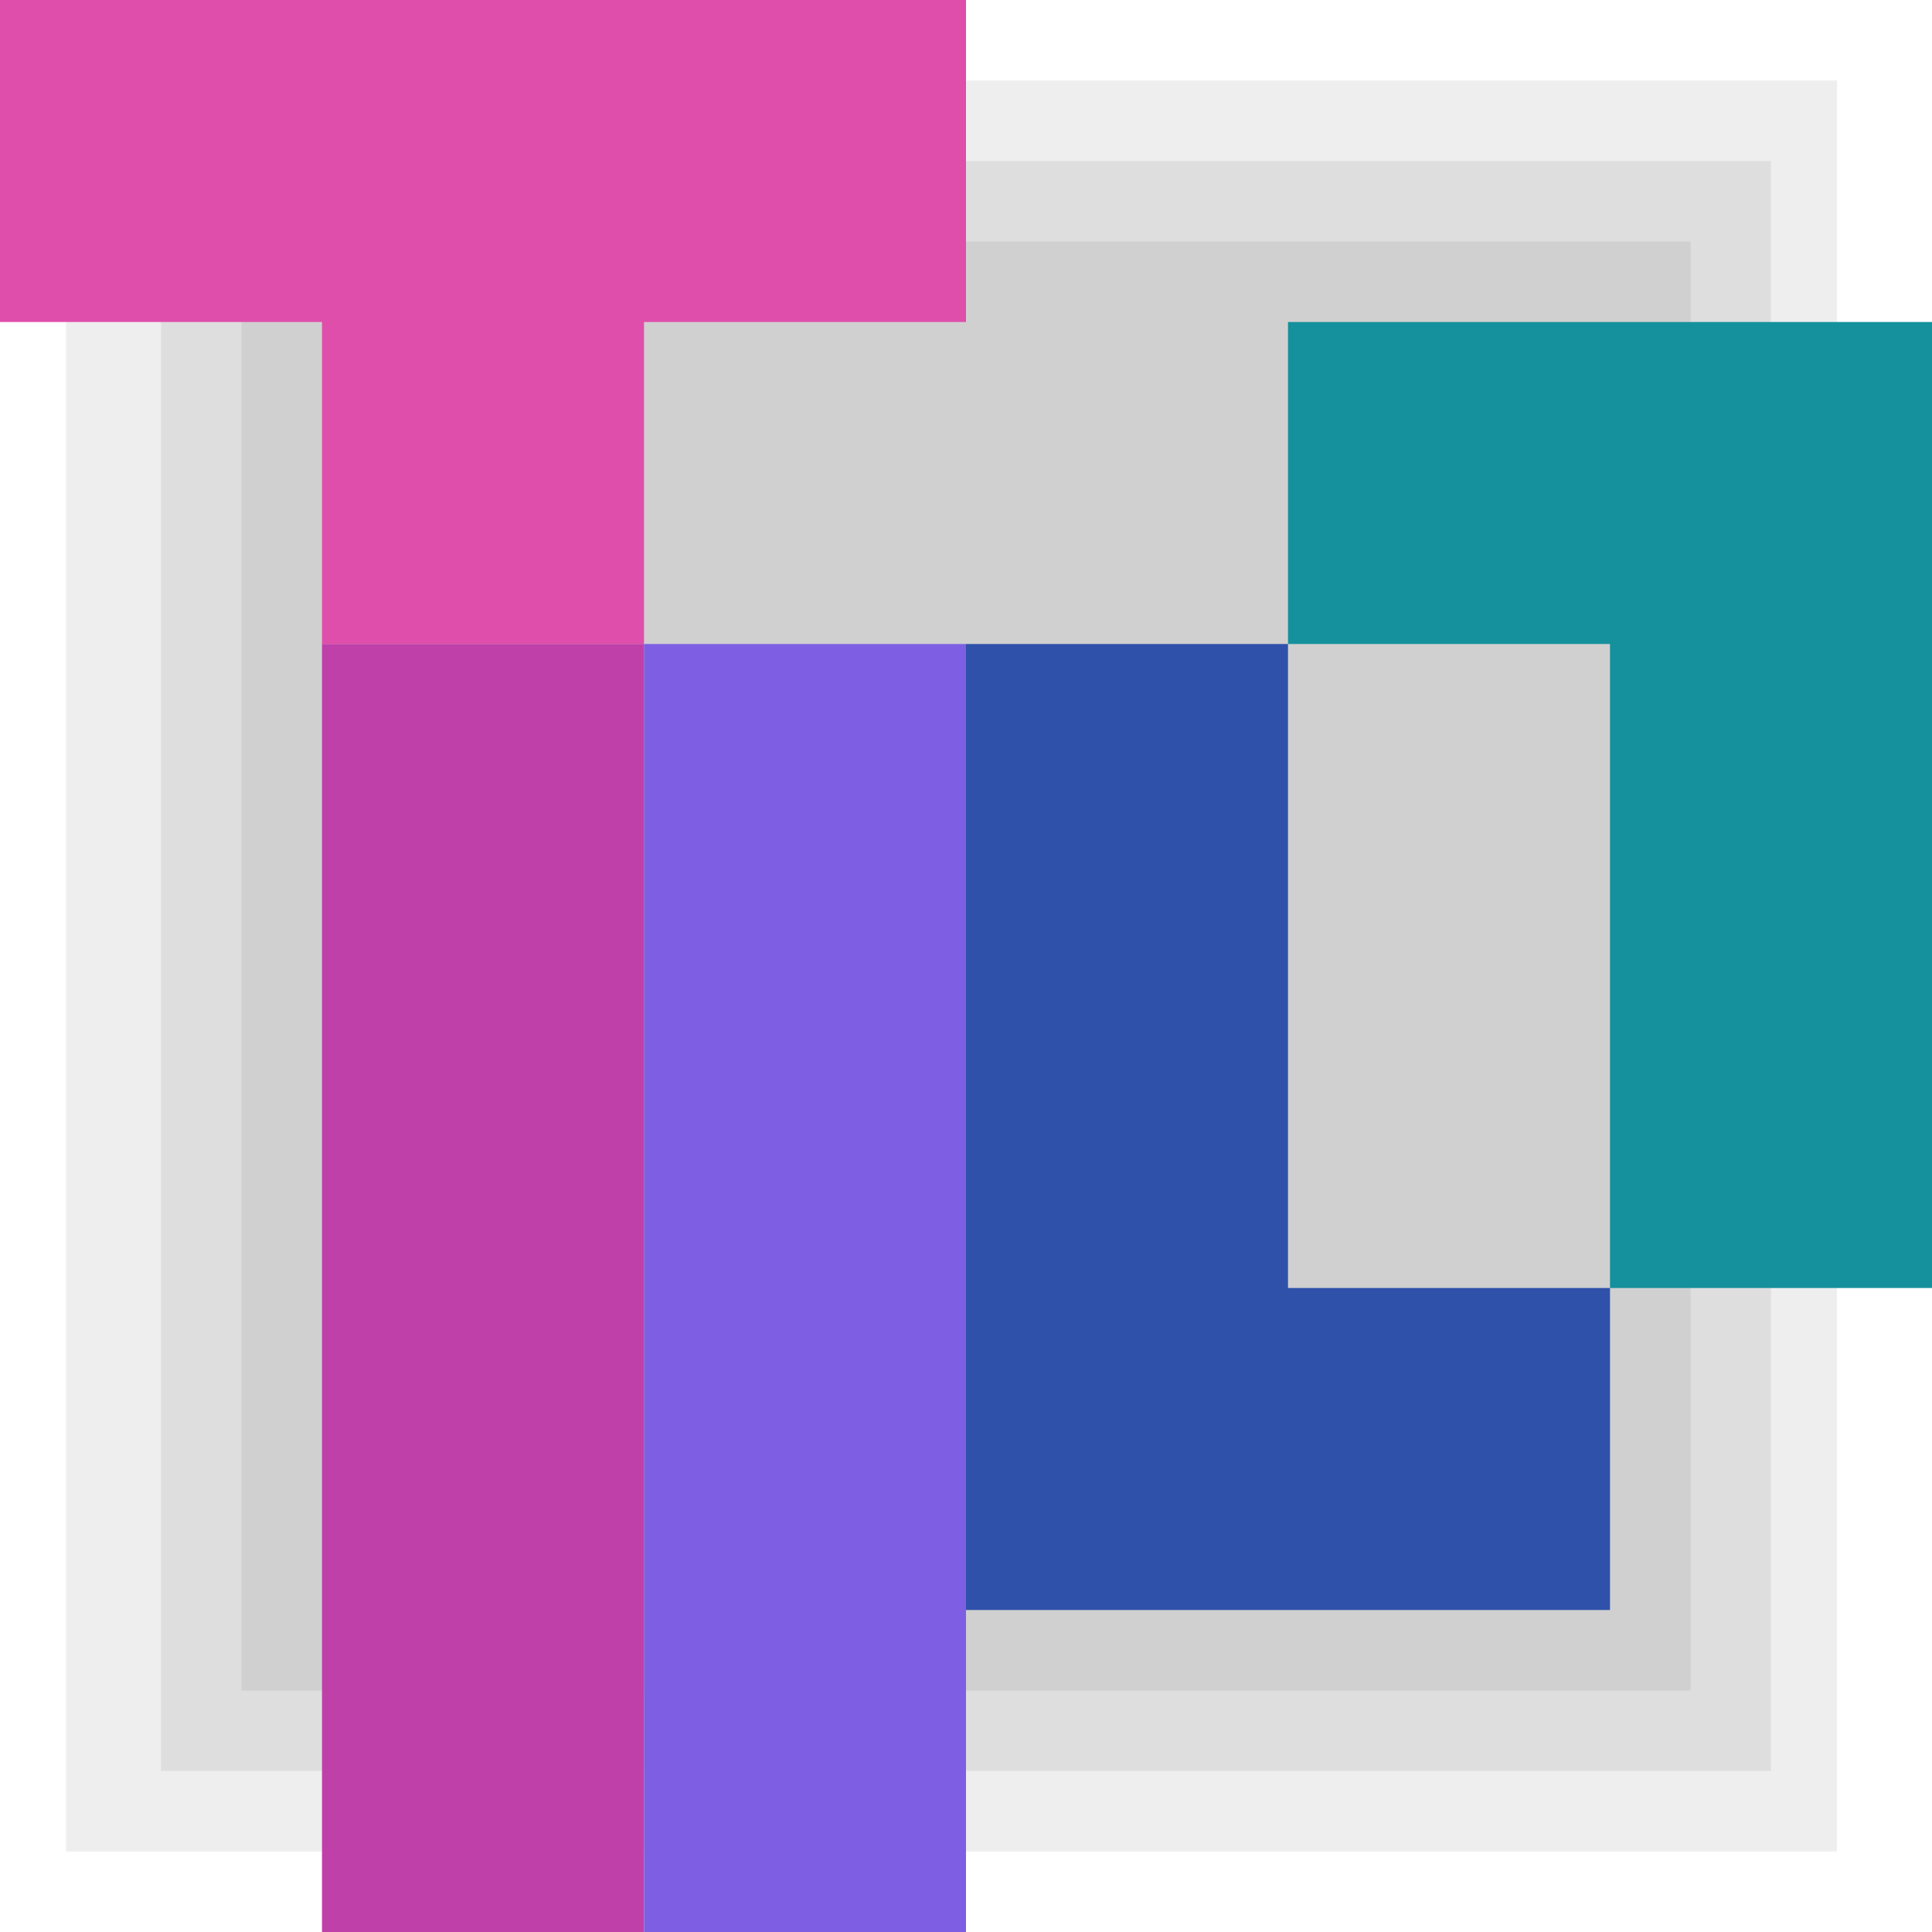
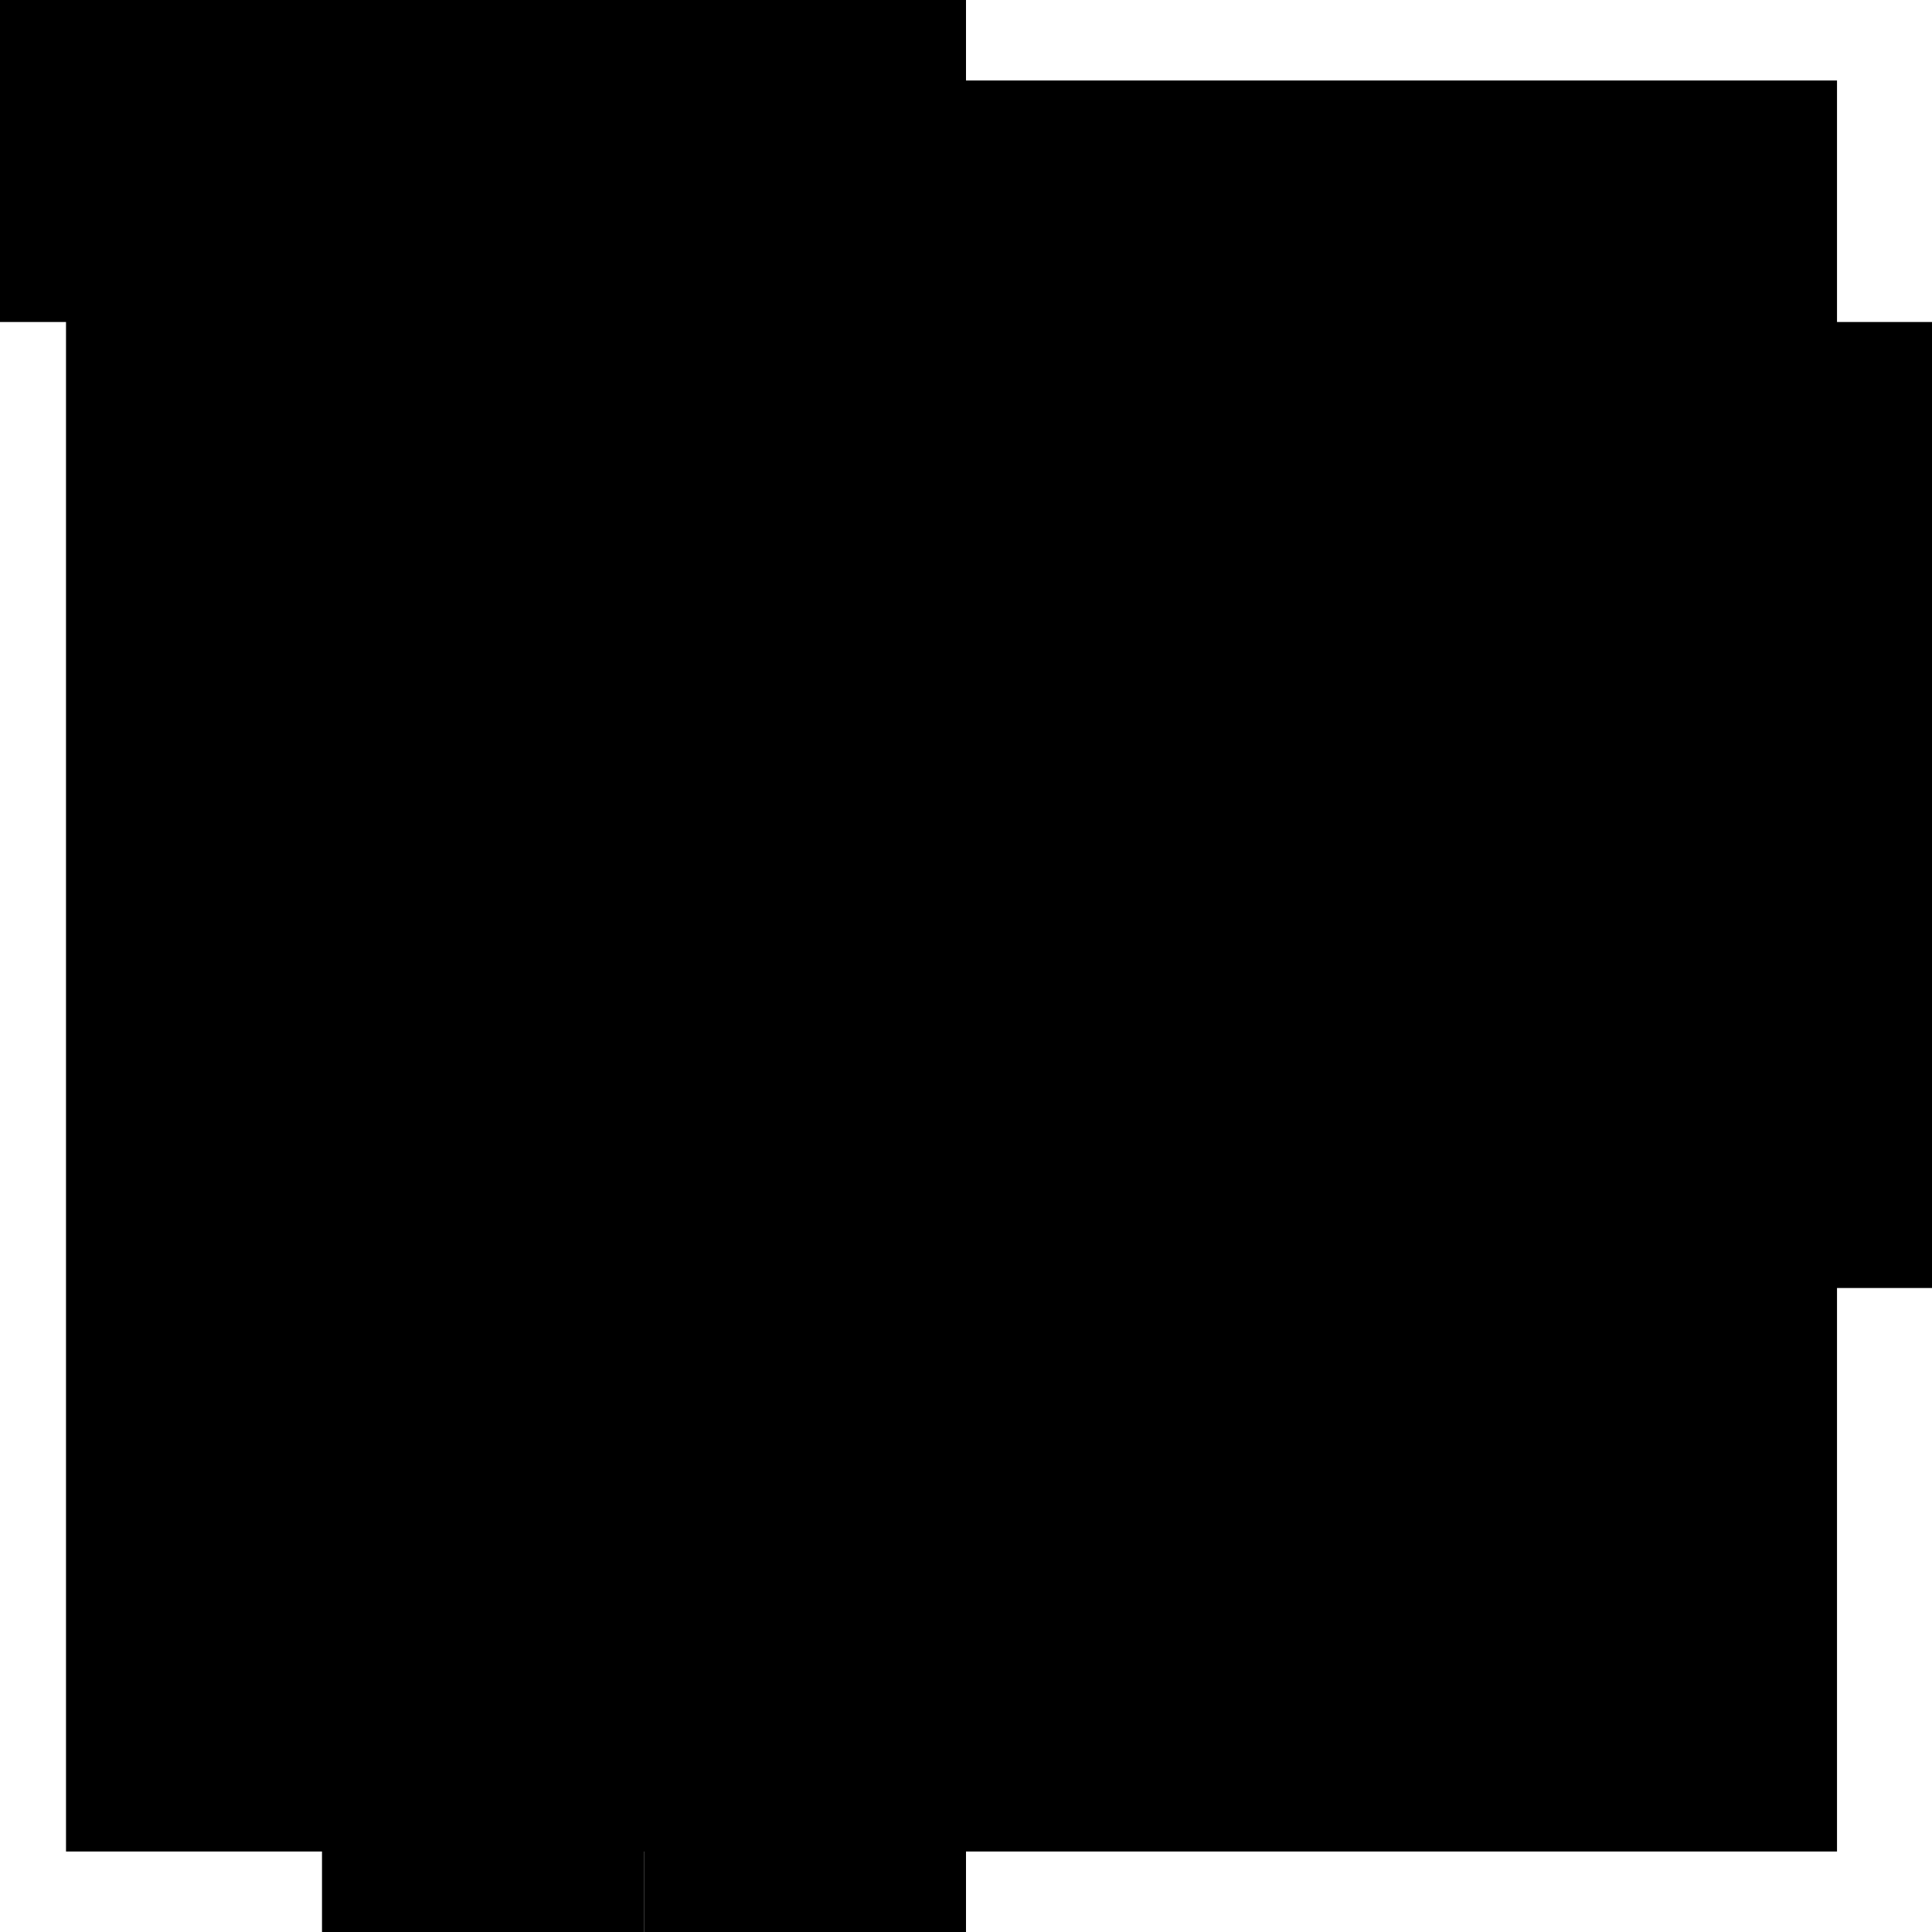
<svg xmlns="http://www.w3.org/2000/svg" width="60mm" height="60mm" viewBox="0 0 60 60" version="1.1" id="svg9638">
  <defs id="defs9632" />
  <g id="layer1" transform="translate(0,-237)">
-     <rect style="opacity:0.07;fill:#000000;fill-opacity:1;stroke:none;stroke-width:22.291;stroke-linecap:butt;stroke-linejoin:miter;stroke-miterlimit:4;stroke-dasharray:none;stroke-opacity:1" id="rect14257" width="55" height="55" x="2.05" y="239.5" />
-     <rect style="opacity:0.07;fill:#000000;fill-opacity:1;stroke:none;stroke-width:20.265;stroke-linecap:butt;stroke-linejoin:miter;stroke-miterlimit:4;stroke-dasharray:none;stroke-opacity:1" id="rect14257-7" width="50" height="50" x="5" y="242" />
-     <rect style="opacity:0.07;fill:#0e0b0e;fill-opacity:1;stroke:none;stroke-width:18.238;stroke-linecap:butt;stroke-linejoin:miter;stroke-miterlimit:4;stroke-dasharray:none;stroke-opacity:1" id="rect14257-7-6" width="45" height="45" x="7.5" y="244.5" />
-     <path style="opacity:1;fill:#df4eaa;fill-opacity:1;stroke:none;stroke-width:20.265;stroke-linecap:butt;stroke-linejoin:miter;stroke-miterlimit:4;stroke-dasharray:none;stroke-opacity:1" d="m 0,237 v 10 h 10 v 10 h 10 v -10 h 10 v -10 z" id="path14118" />
-     <rect style="opacity:1;fill:#c040aa;fill-opacity:1;stroke:none;stroke-width:20.265;stroke-linecap:butt;stroke-linejoin:miter;stroke-miterlimit:4;stroke-dasharray:none;stroke-opacity:1" id="rect14120" width="10" height="40" x="10" y="257" />
-     <rect style="opacity:1;fill:#7e5fe3;fill-opacity:1;stroke:none;stroke-width:20.265;stroke-linecap:butt;stroke-linejoin:miter;stroke-miterlimit:4;stroke-dasharray:none;stroke-opacity:1" id="rect14120-0" width="10" height="40" x="20" y="257" />
-     <path style="opacity:1;fill:#2f51aa;fill-opacity:1;stroke:none;stroke-width:20.265;stroke-linecap:butt;stroke-linejoin:miter;stroke-miterlimit:4;stroke-dasharray:none;stroke-opacity:1" d="M 30,287 H 50 V 277 H 40 V 257 H 30 Z" id="path14118-8" />
-     <path style="opacity:1;fill:#15919d;fill-opacity:1;stroke:none;stroke-width:20.265;stroke-linecap:butt;stroke-linejoin:miter;stroke-miterlimit:4;stroke-dasharray:none;stroke-opacity:1" d="M 60,247 H 40 v 10 h 10 v 20 h 10 z" id="path14118-8-3" />
+     <rect style="opacity:0.07fill:#000000fill-opacity:1stroke:nonestroke-width:22.291stroke-linecap:buttstroke-linejoin:miterstroke-miterlimit:4stroke-dasharray:nonestroke-opacity:1" id="rect14257" width="55" height="55" x="2.05" y="239.5" />
+     <rect style="opacity:0.07fill:#000000fill-opacity:1stroke:nonestroke-width:20.265stroke-linecap:buttstroke-linejoin:miterstroke-miterlimit:4stroke-dasharray:nonestroke-opacity:1" id="rect14257-7" width="50" height="50" x="5" y="242" />
+     <rect style="opacity:0.07fill:#0e0b0efill-opacity:1stroke:nonestroke-width:18.238stroke-linecap:buttstroke-linejoin:miterstroke-miterlimit:4stroke-dasharray:nonestroke-opacity:1" id="rect14257-7-6" width="45" height="45" x="7.5" y="244.5" />
+     <path style="opacity:1fill:#df4eaafill-opacity:1stroke:nonestroke-width:20.265stroke-linecap:buttstroke-linejoin:miterstroke-miterlimit:4stroke-dasharray:nonestroke-opacity:1" d="m 0,237 v 10 h 10 v 10 h 10 v -10 h 10 v -10 z" id="path14118" />
+     <rect style="opacity:1fill:#c040aafill-opacity:1stroke:nonestroke-width:20.265stroke-linecap:buttstroke-linejoin:miterstroke-miterlimit:4stroke-dasharray:nonestroke-opacity:1" id="rect14120" width="10" height="40" x="10" y="257" />
+     <rect style="opacity:1fill:#7e5fe3fill-opacity:1stroke:nonestroke-width:20.265stroke-linecap:buttstroke-linejoin:miterstroke-miterlimit:4stroke-dasharray:nonestroke-opacity:1" id="rect14120-0" width="10" height="40" x="20" y="257" />
+     <path style="opacity:1fill:#2f51aafill-opacity:1stroke:nonestroke-width:20.265stroke-linecap:buttstroke-linejoin:miterstroke-miterlimit:4stroke-dasharray:nonestroke-opacity:1" d="M 30,287 H 50 V 277 H 40 V 257 H 30 Z" id="path14118-8" />
+     <path style="opacity:1fill:#15919dfill-opacity:1stroke:nonestroke-width:20.265stroke-linecap:buttstroke-linejoin:miterstroke-miterlimit:4stroke-dasharray:nonestroke-opacity:1" d="M 60,247 H 40 v 10 h 10 v 20 h 10 z" id="path14118-8-3" />
  </g>
</svg>
